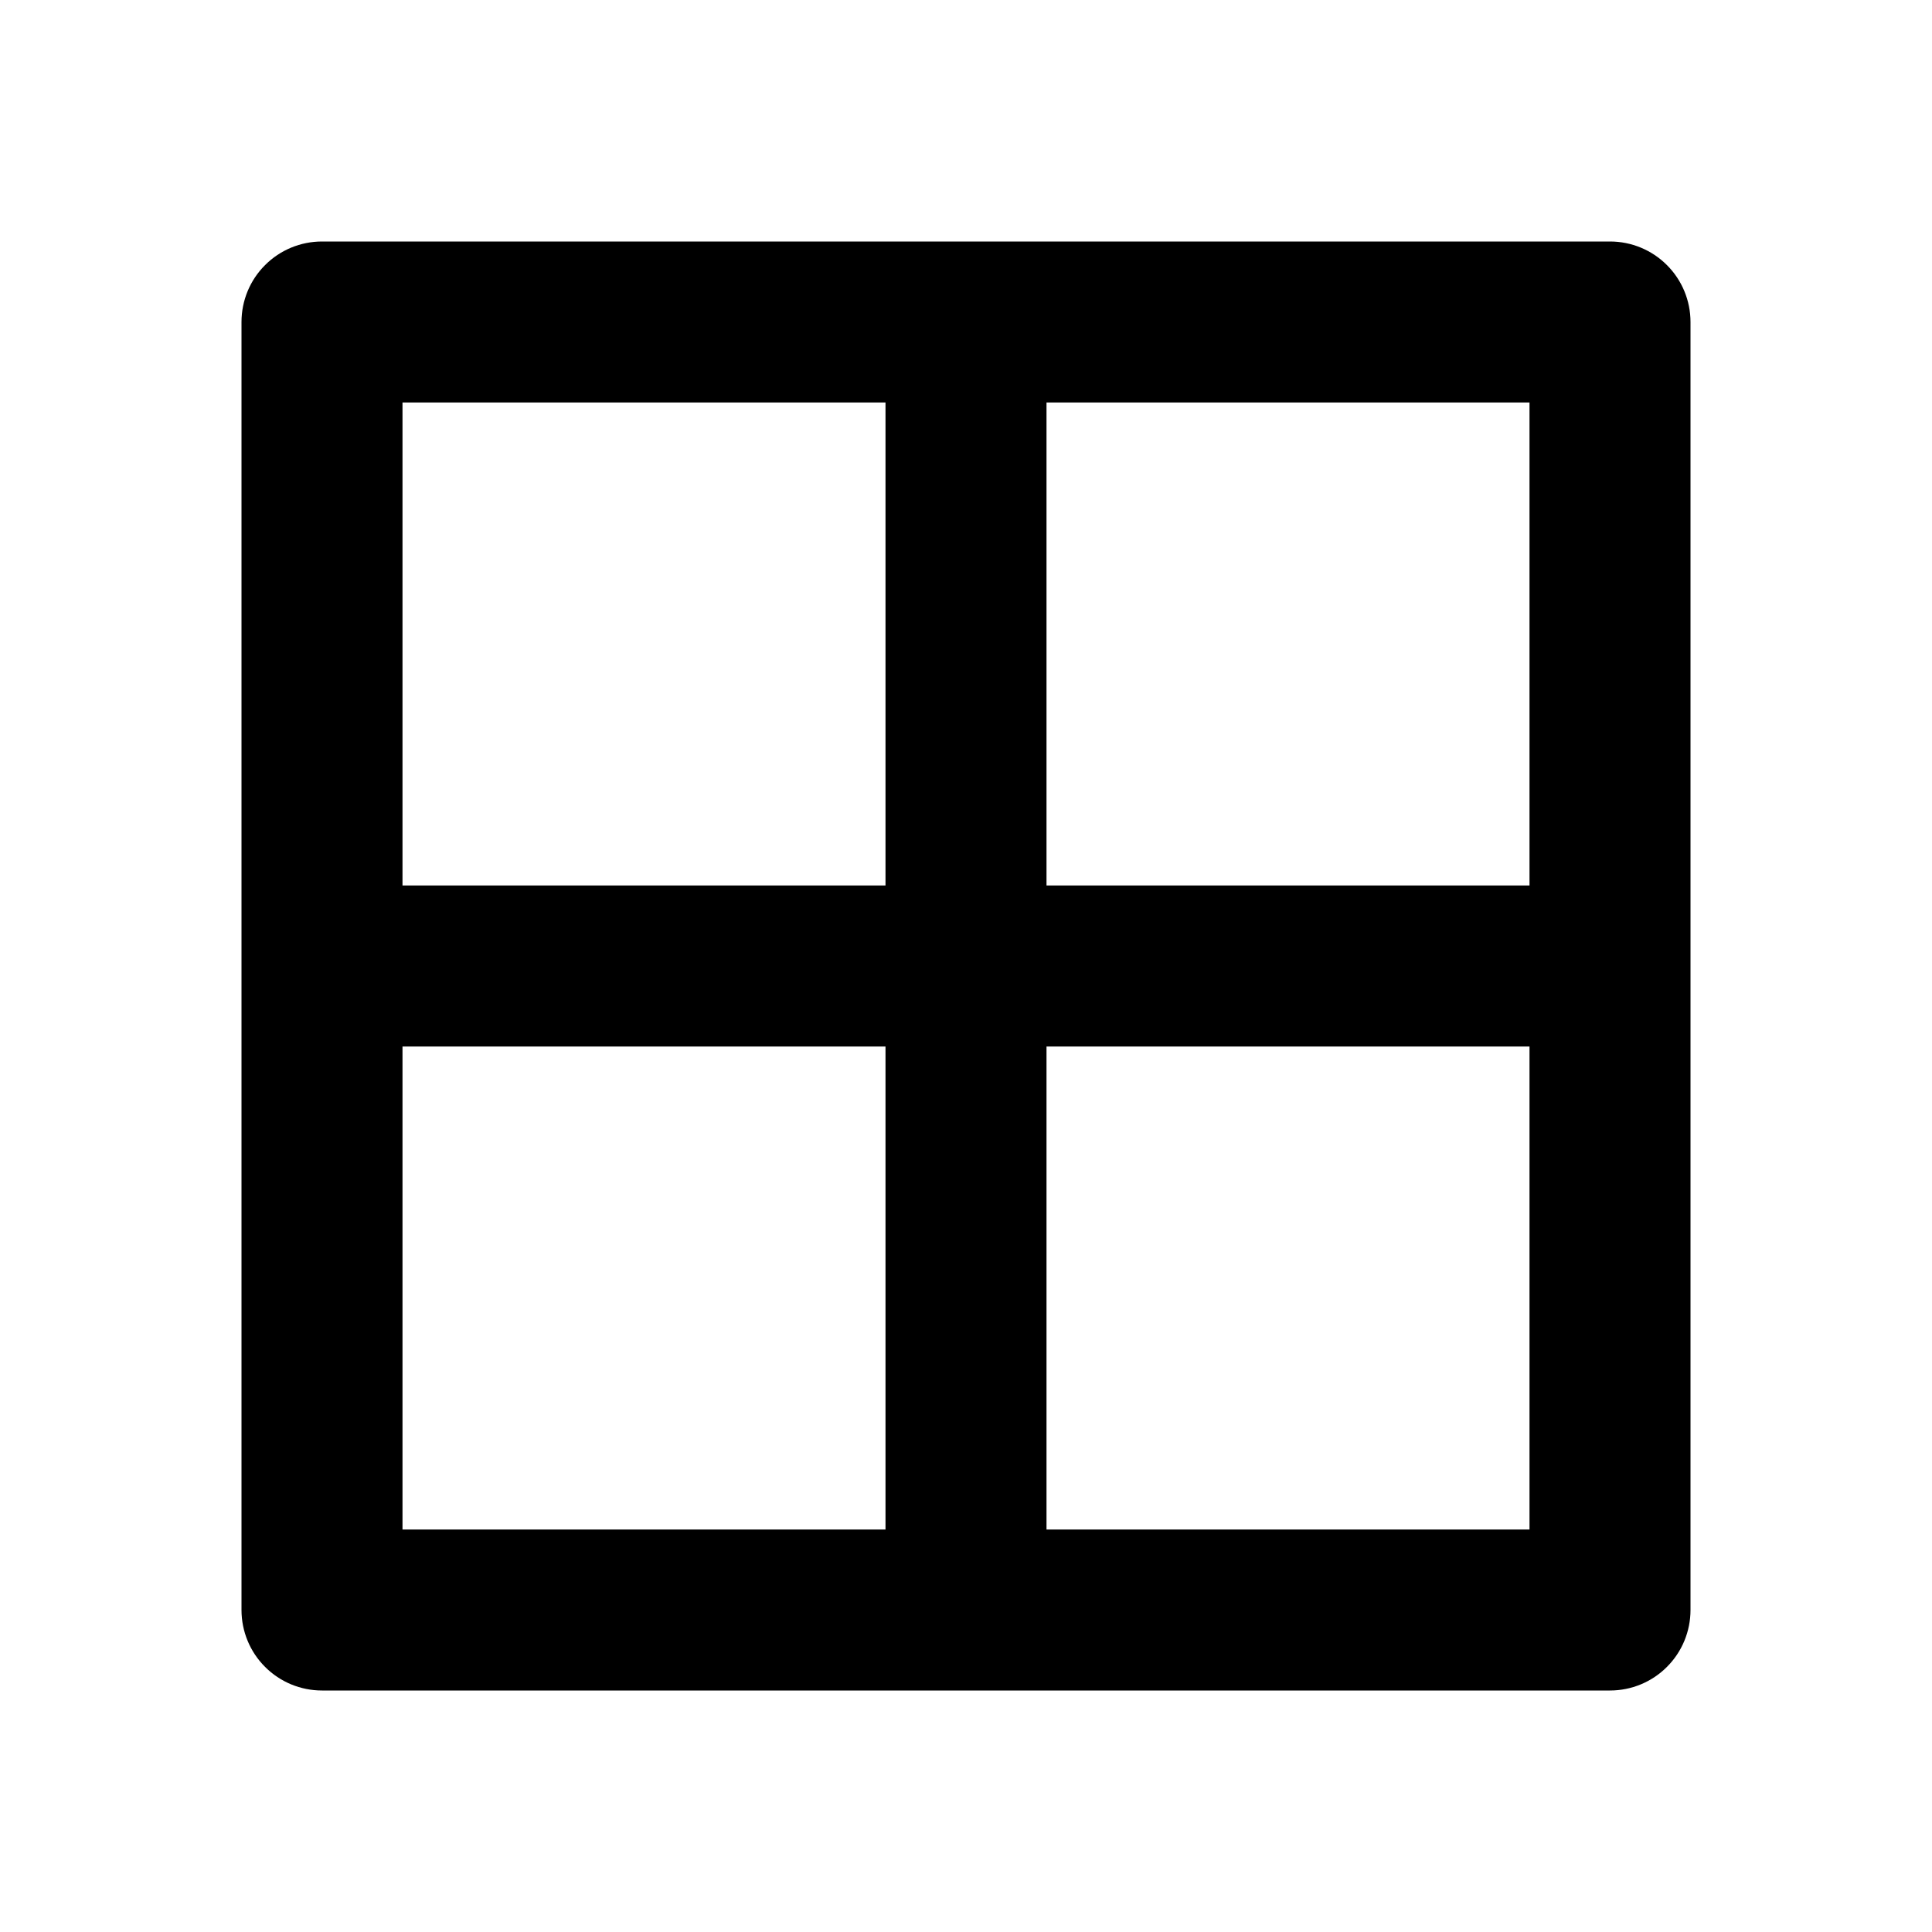
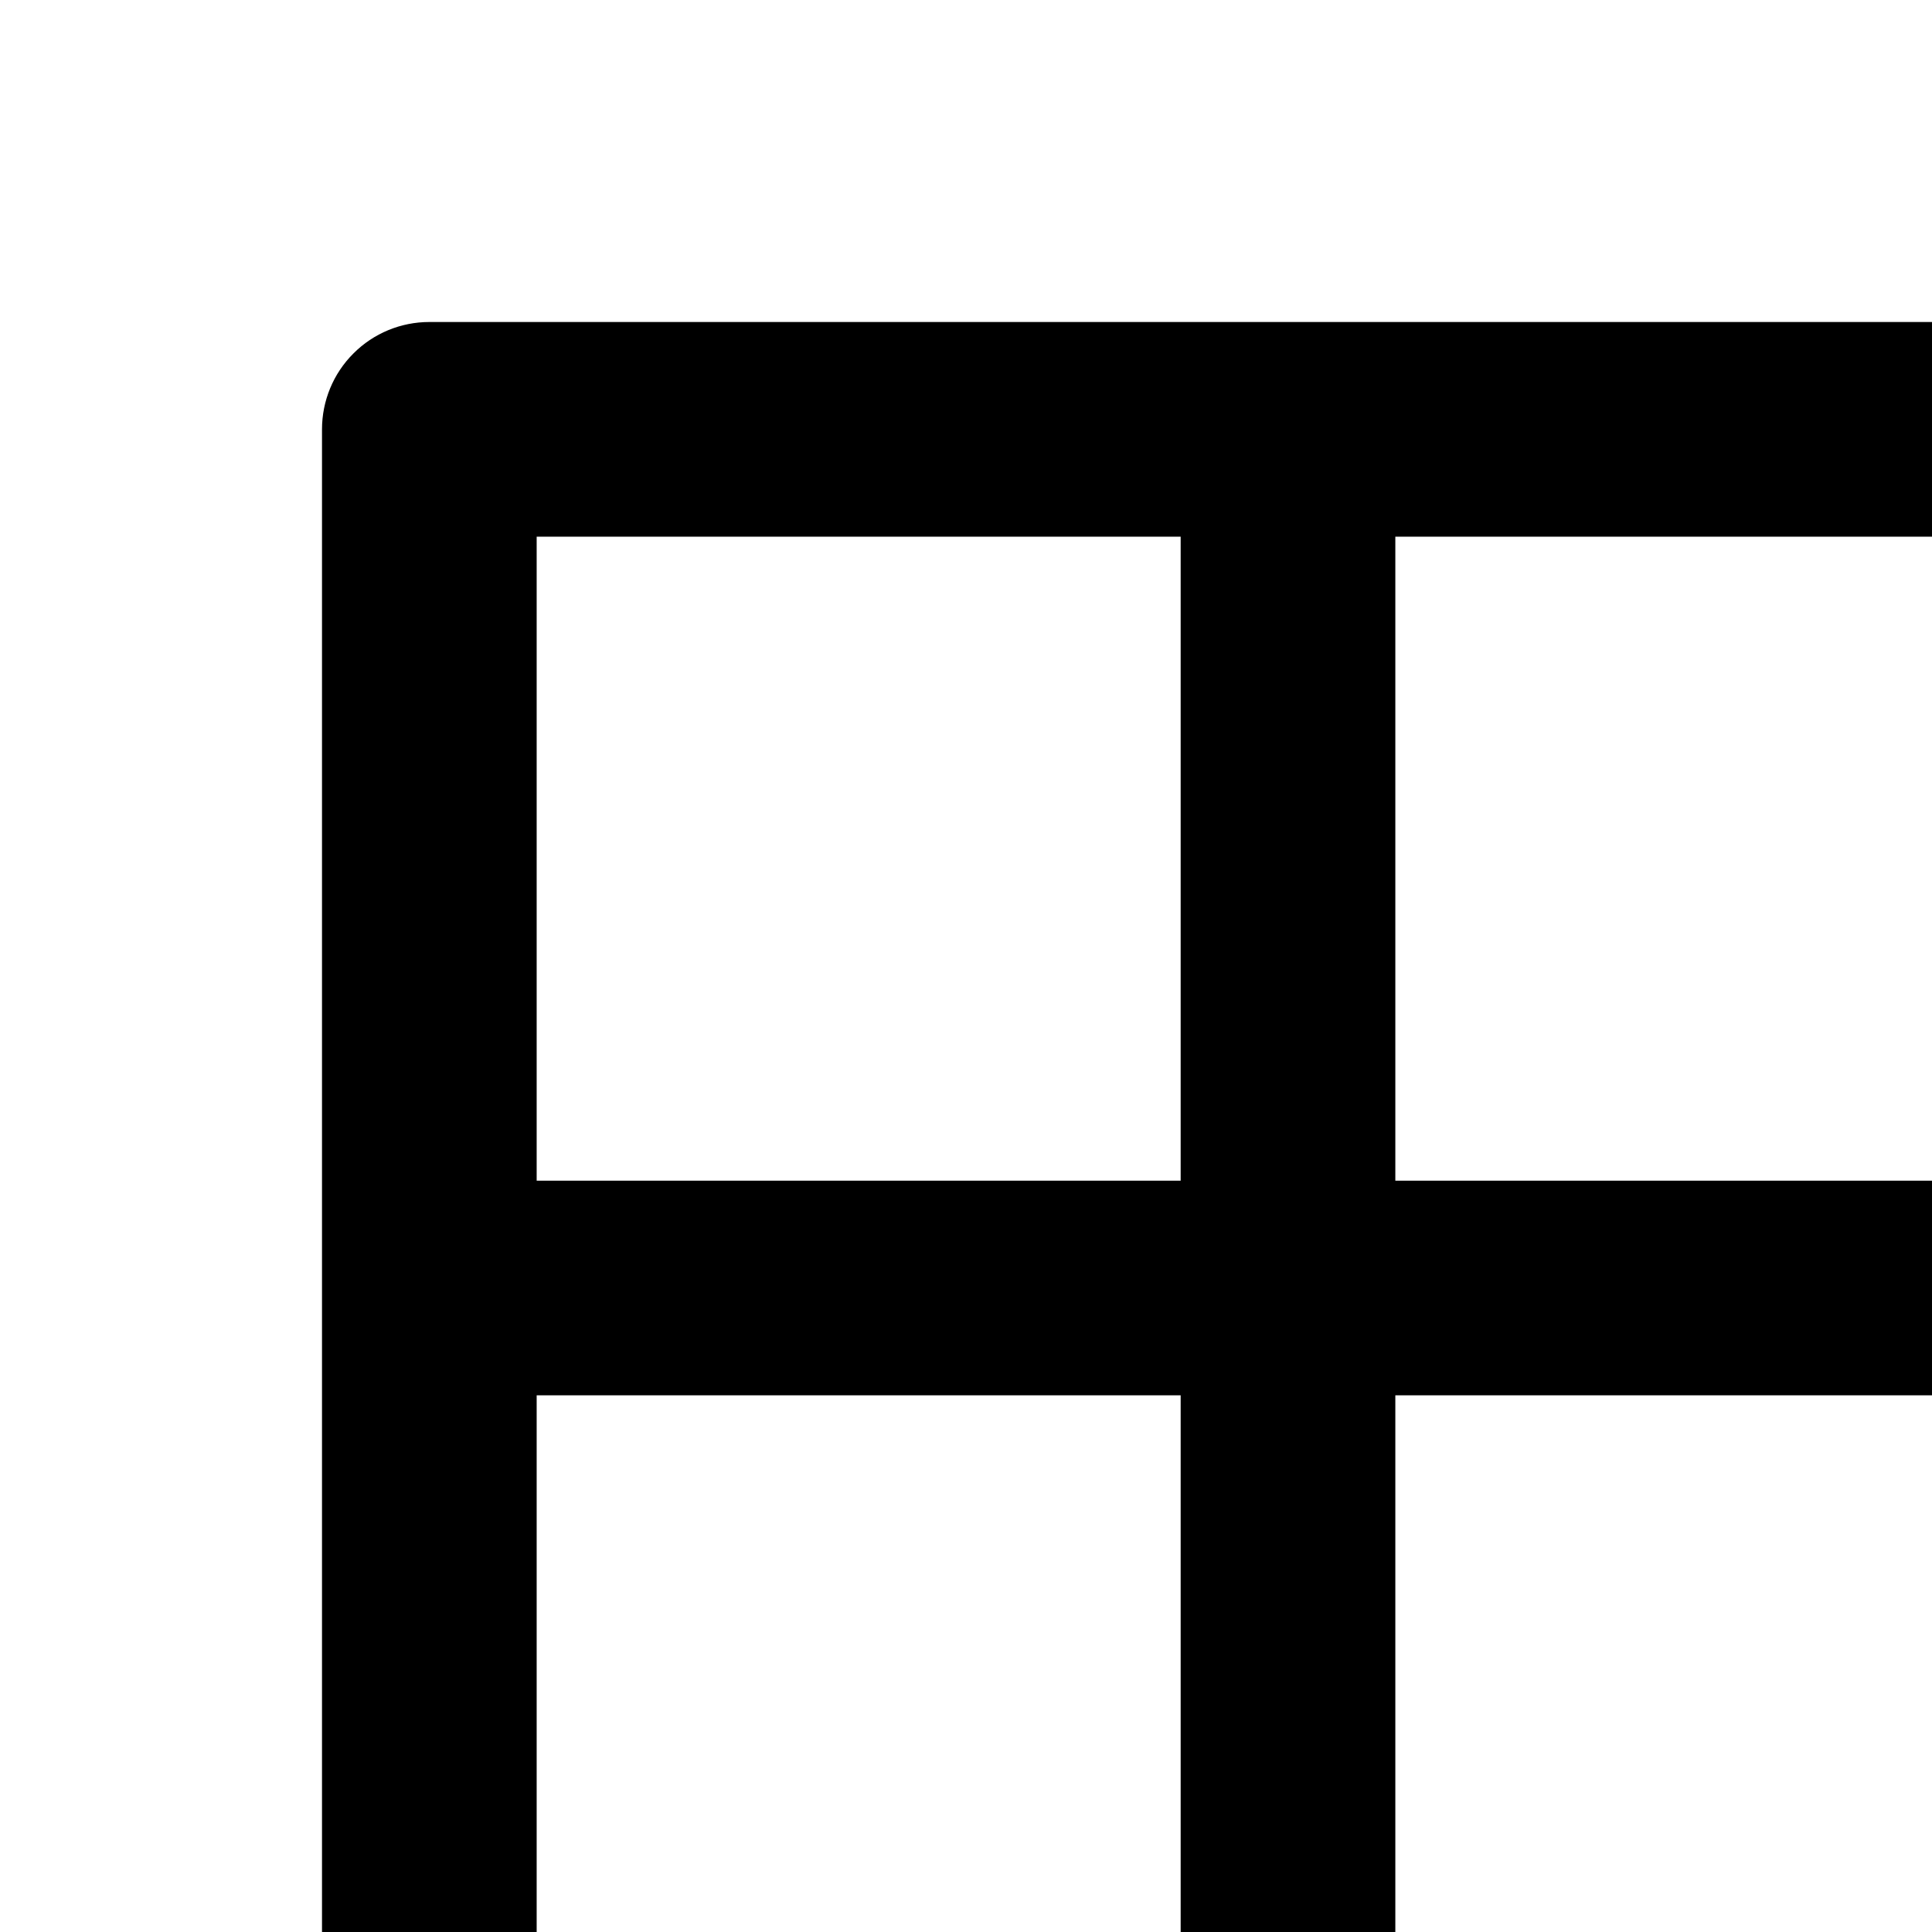
- <svg xmlns="http://www.w3.org/2000/svg" width="24" height="24" viewBox="0 0 24 24" fill="none">
+ <svg xmlns="http://www.w3.org/2000/svg" fill="none">
  <path d="M20 3H4C3.735 3 3.48 3.105 3.293 3.293C3.105 3.48 3 3.735 3 4V20C3 20.265 3.105 20.52 3.293 20.707C3.48 20.895 3.735 21 4 21H20C20.265 21 20.52 20.895 20.707 20.707C20.895 20.52 21 20.265 21 20V4C21 3.735 20.895 3.48 20.707 3.293C20.52 3.105 20.265 3 20 3V3ZM11 19H5V13H11V19ZM11 11H5V5H11V11ZM19 19H13V13H19V19ZM19 11H13V5H19V11Z" fill="currentColor" />
</svg>
